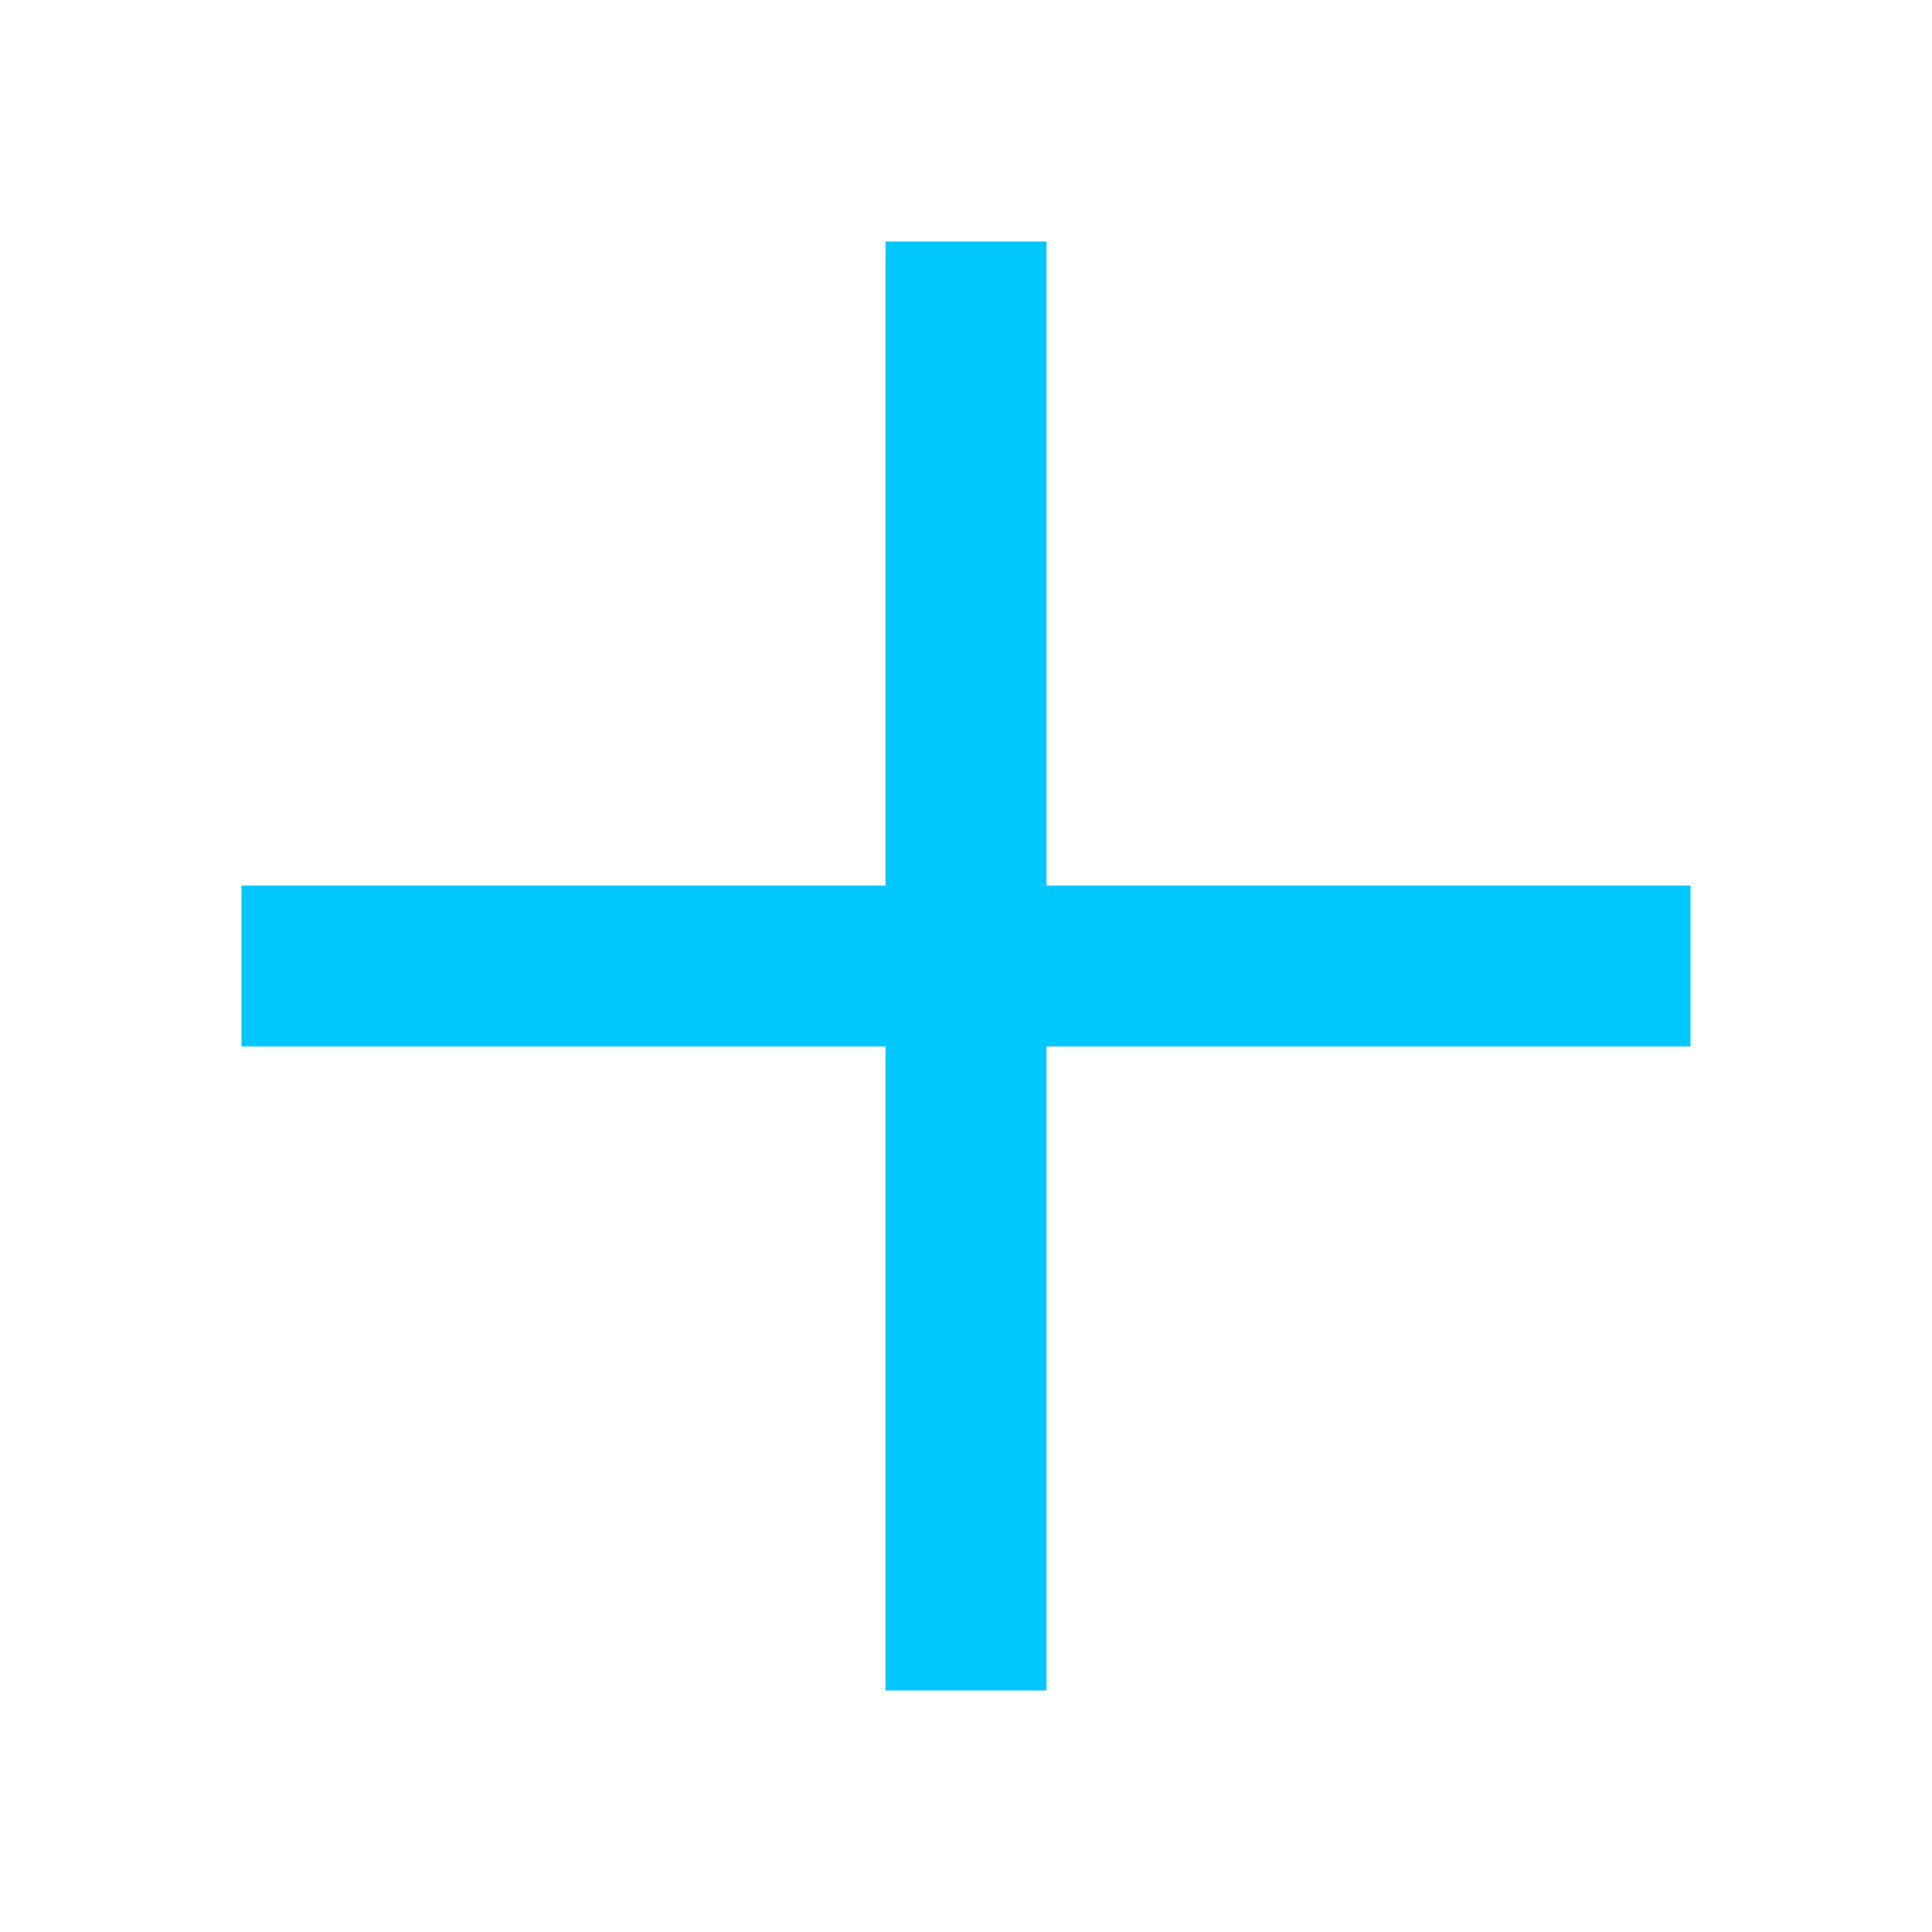
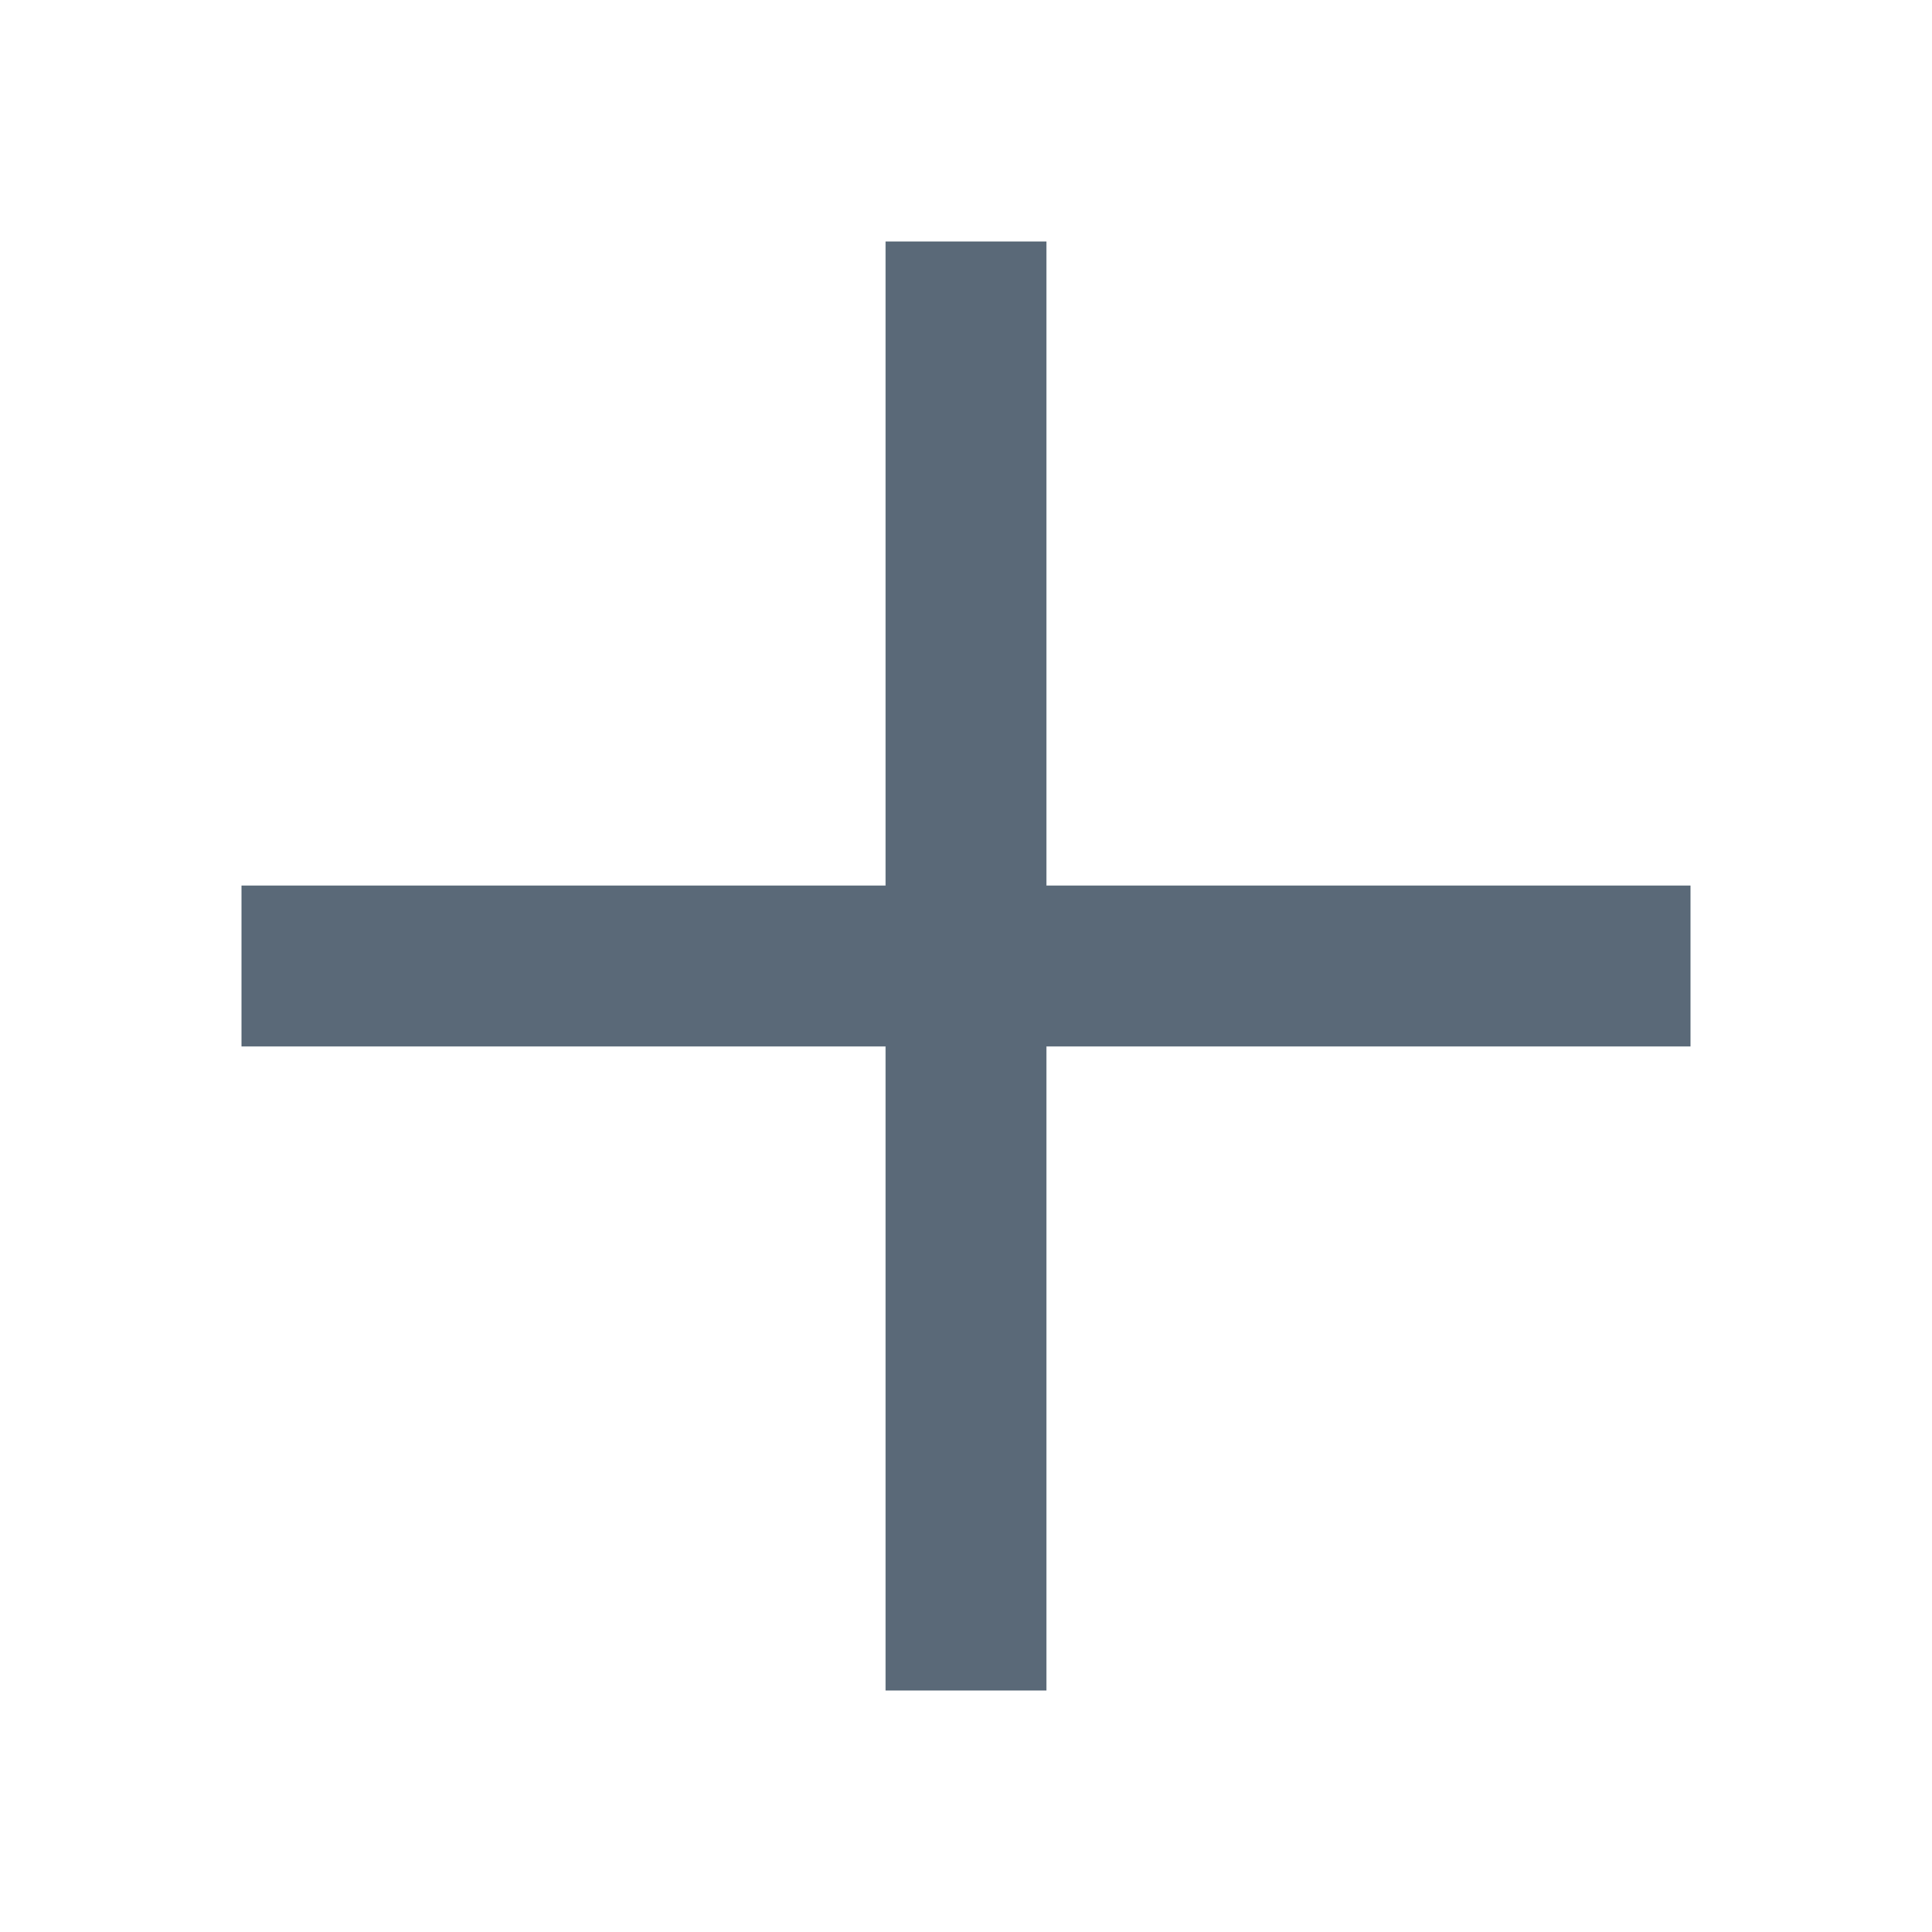
<svg xmlns="http://www.w3.org/2000/svg" width="24" height="24" viewBox="0 0 24 24" fill="none">
-   <path fill-rule="evenodd" clip-rule="evenodd" d="M11 3V11H3V13H11V21H13V13H21V11H13V3H11Z" fill="#00C8FF" />
+   <path fill-rule="evenodd" clip-rule="evenodd" d="M11 3V11H3V13H11V21H13V13H21V11H13V3H11Z" fill="#5A6978" />
</svg>
